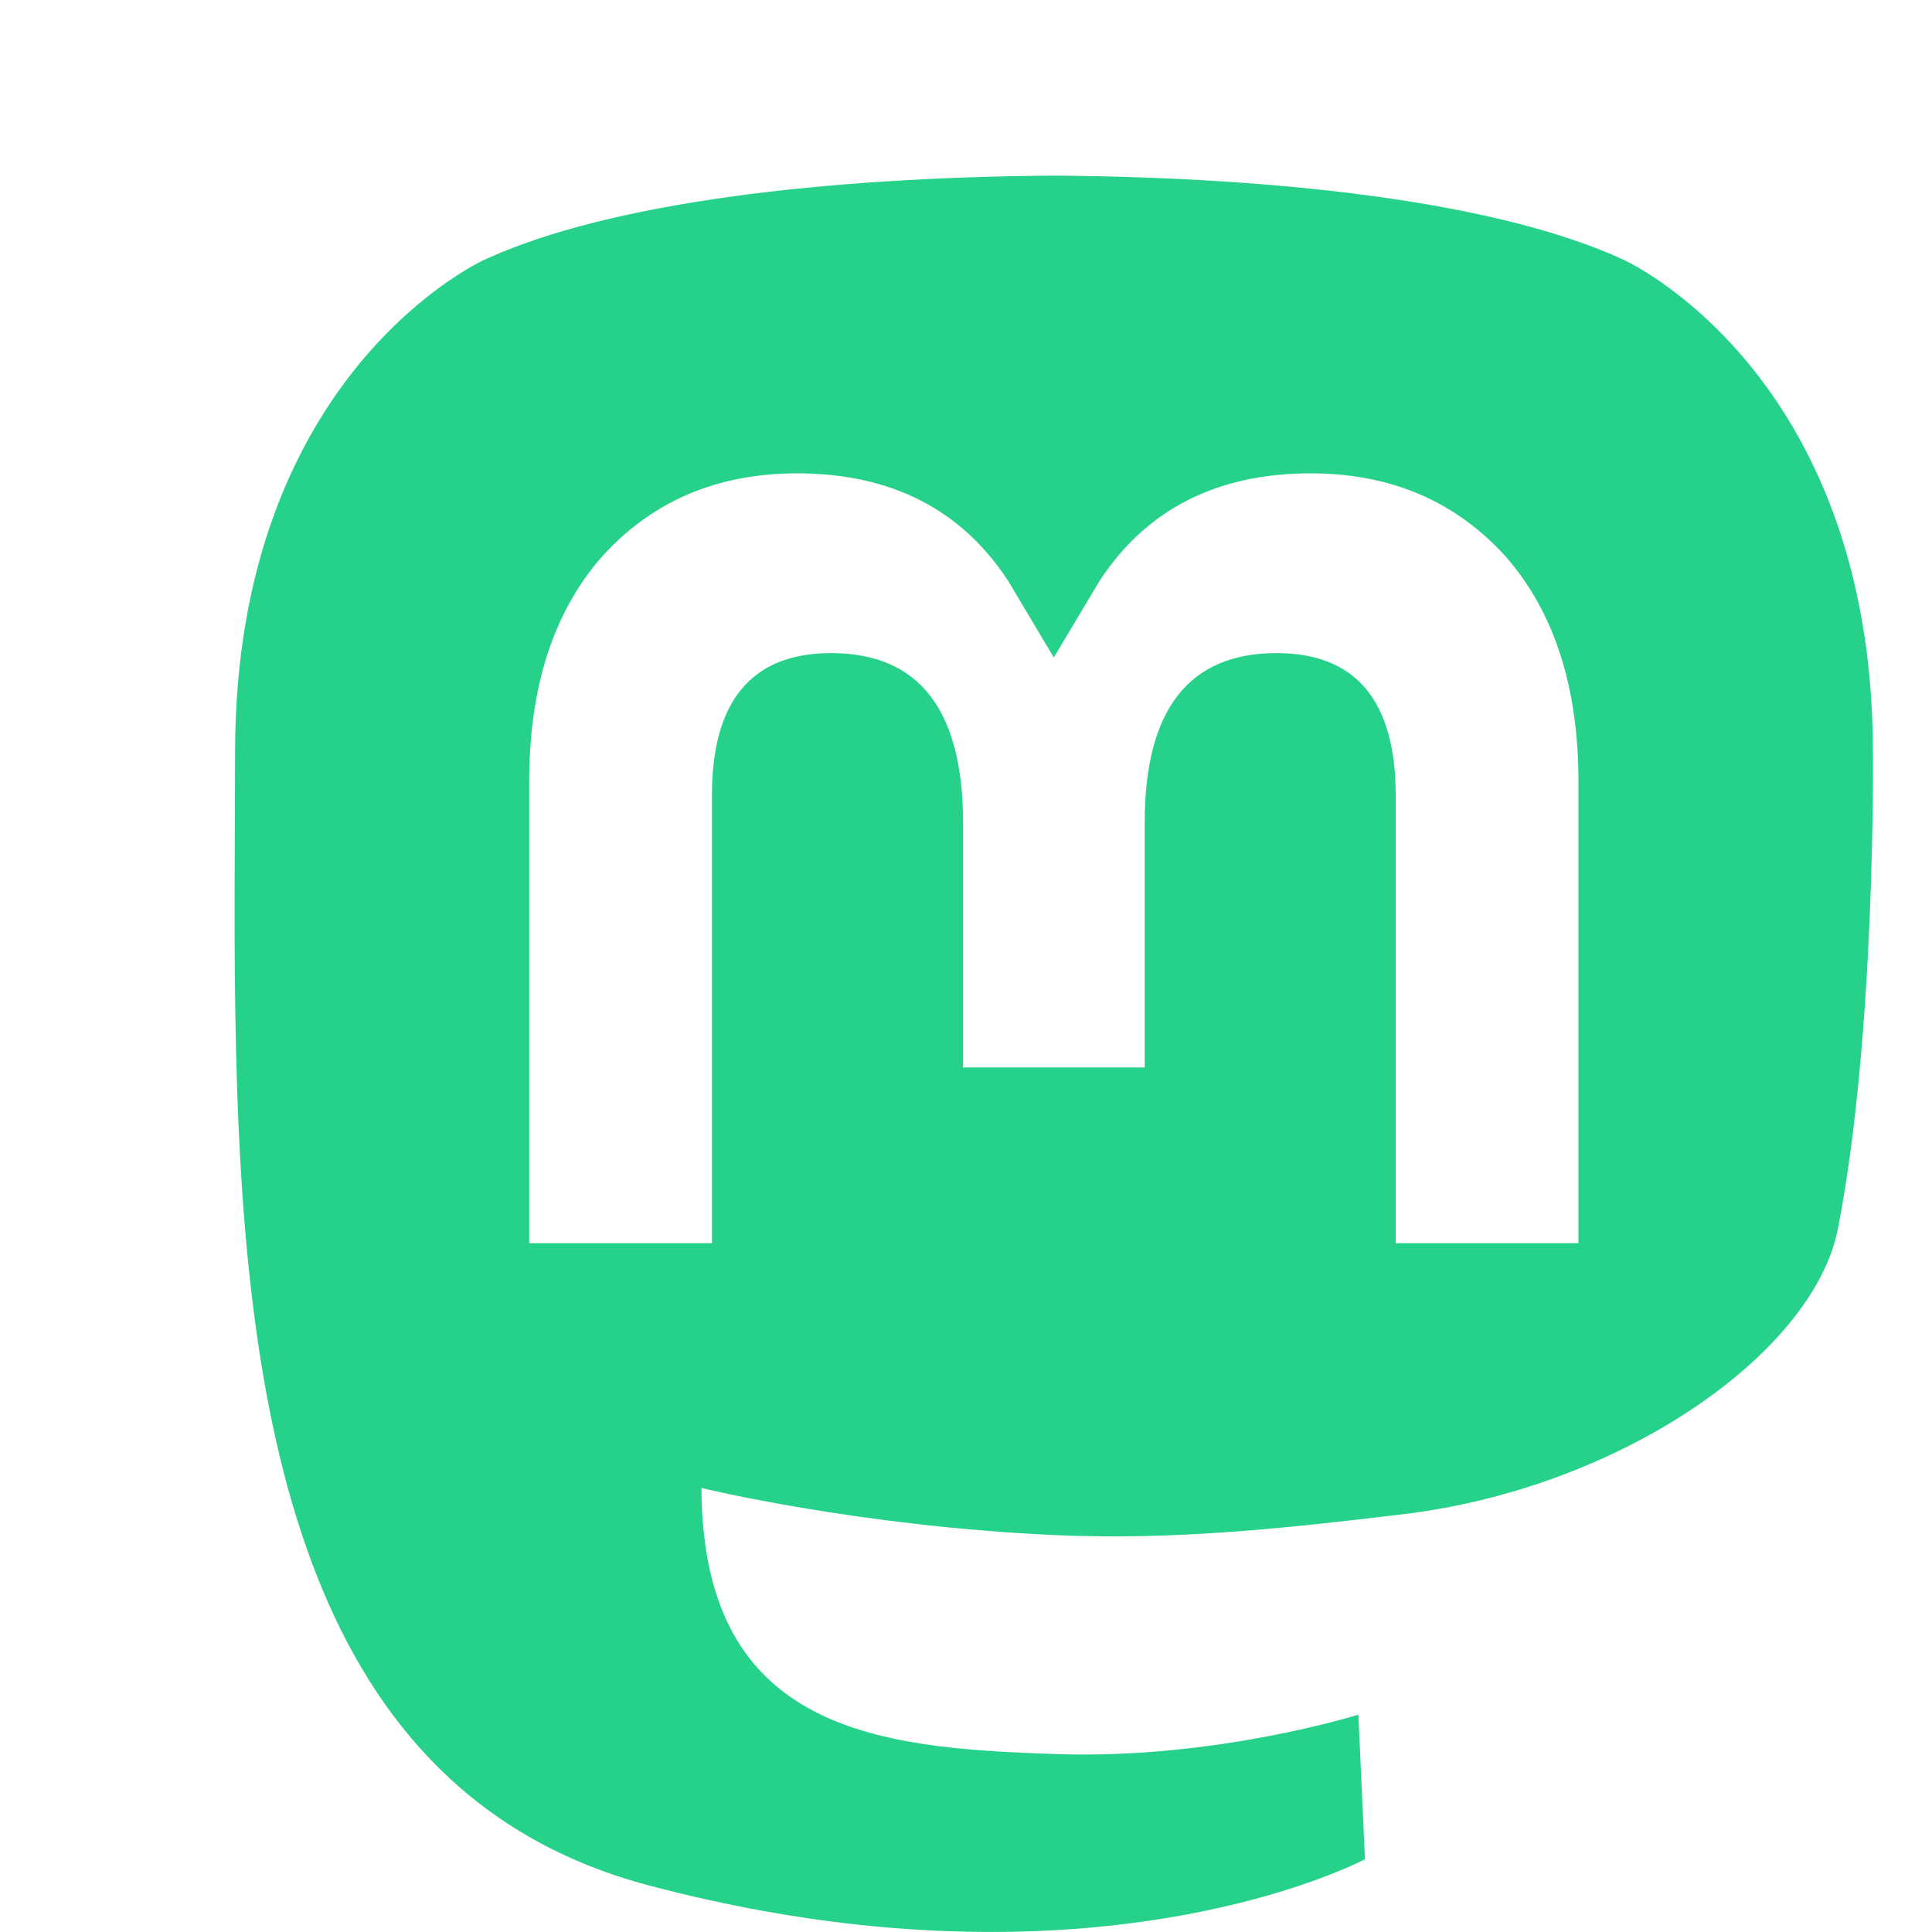
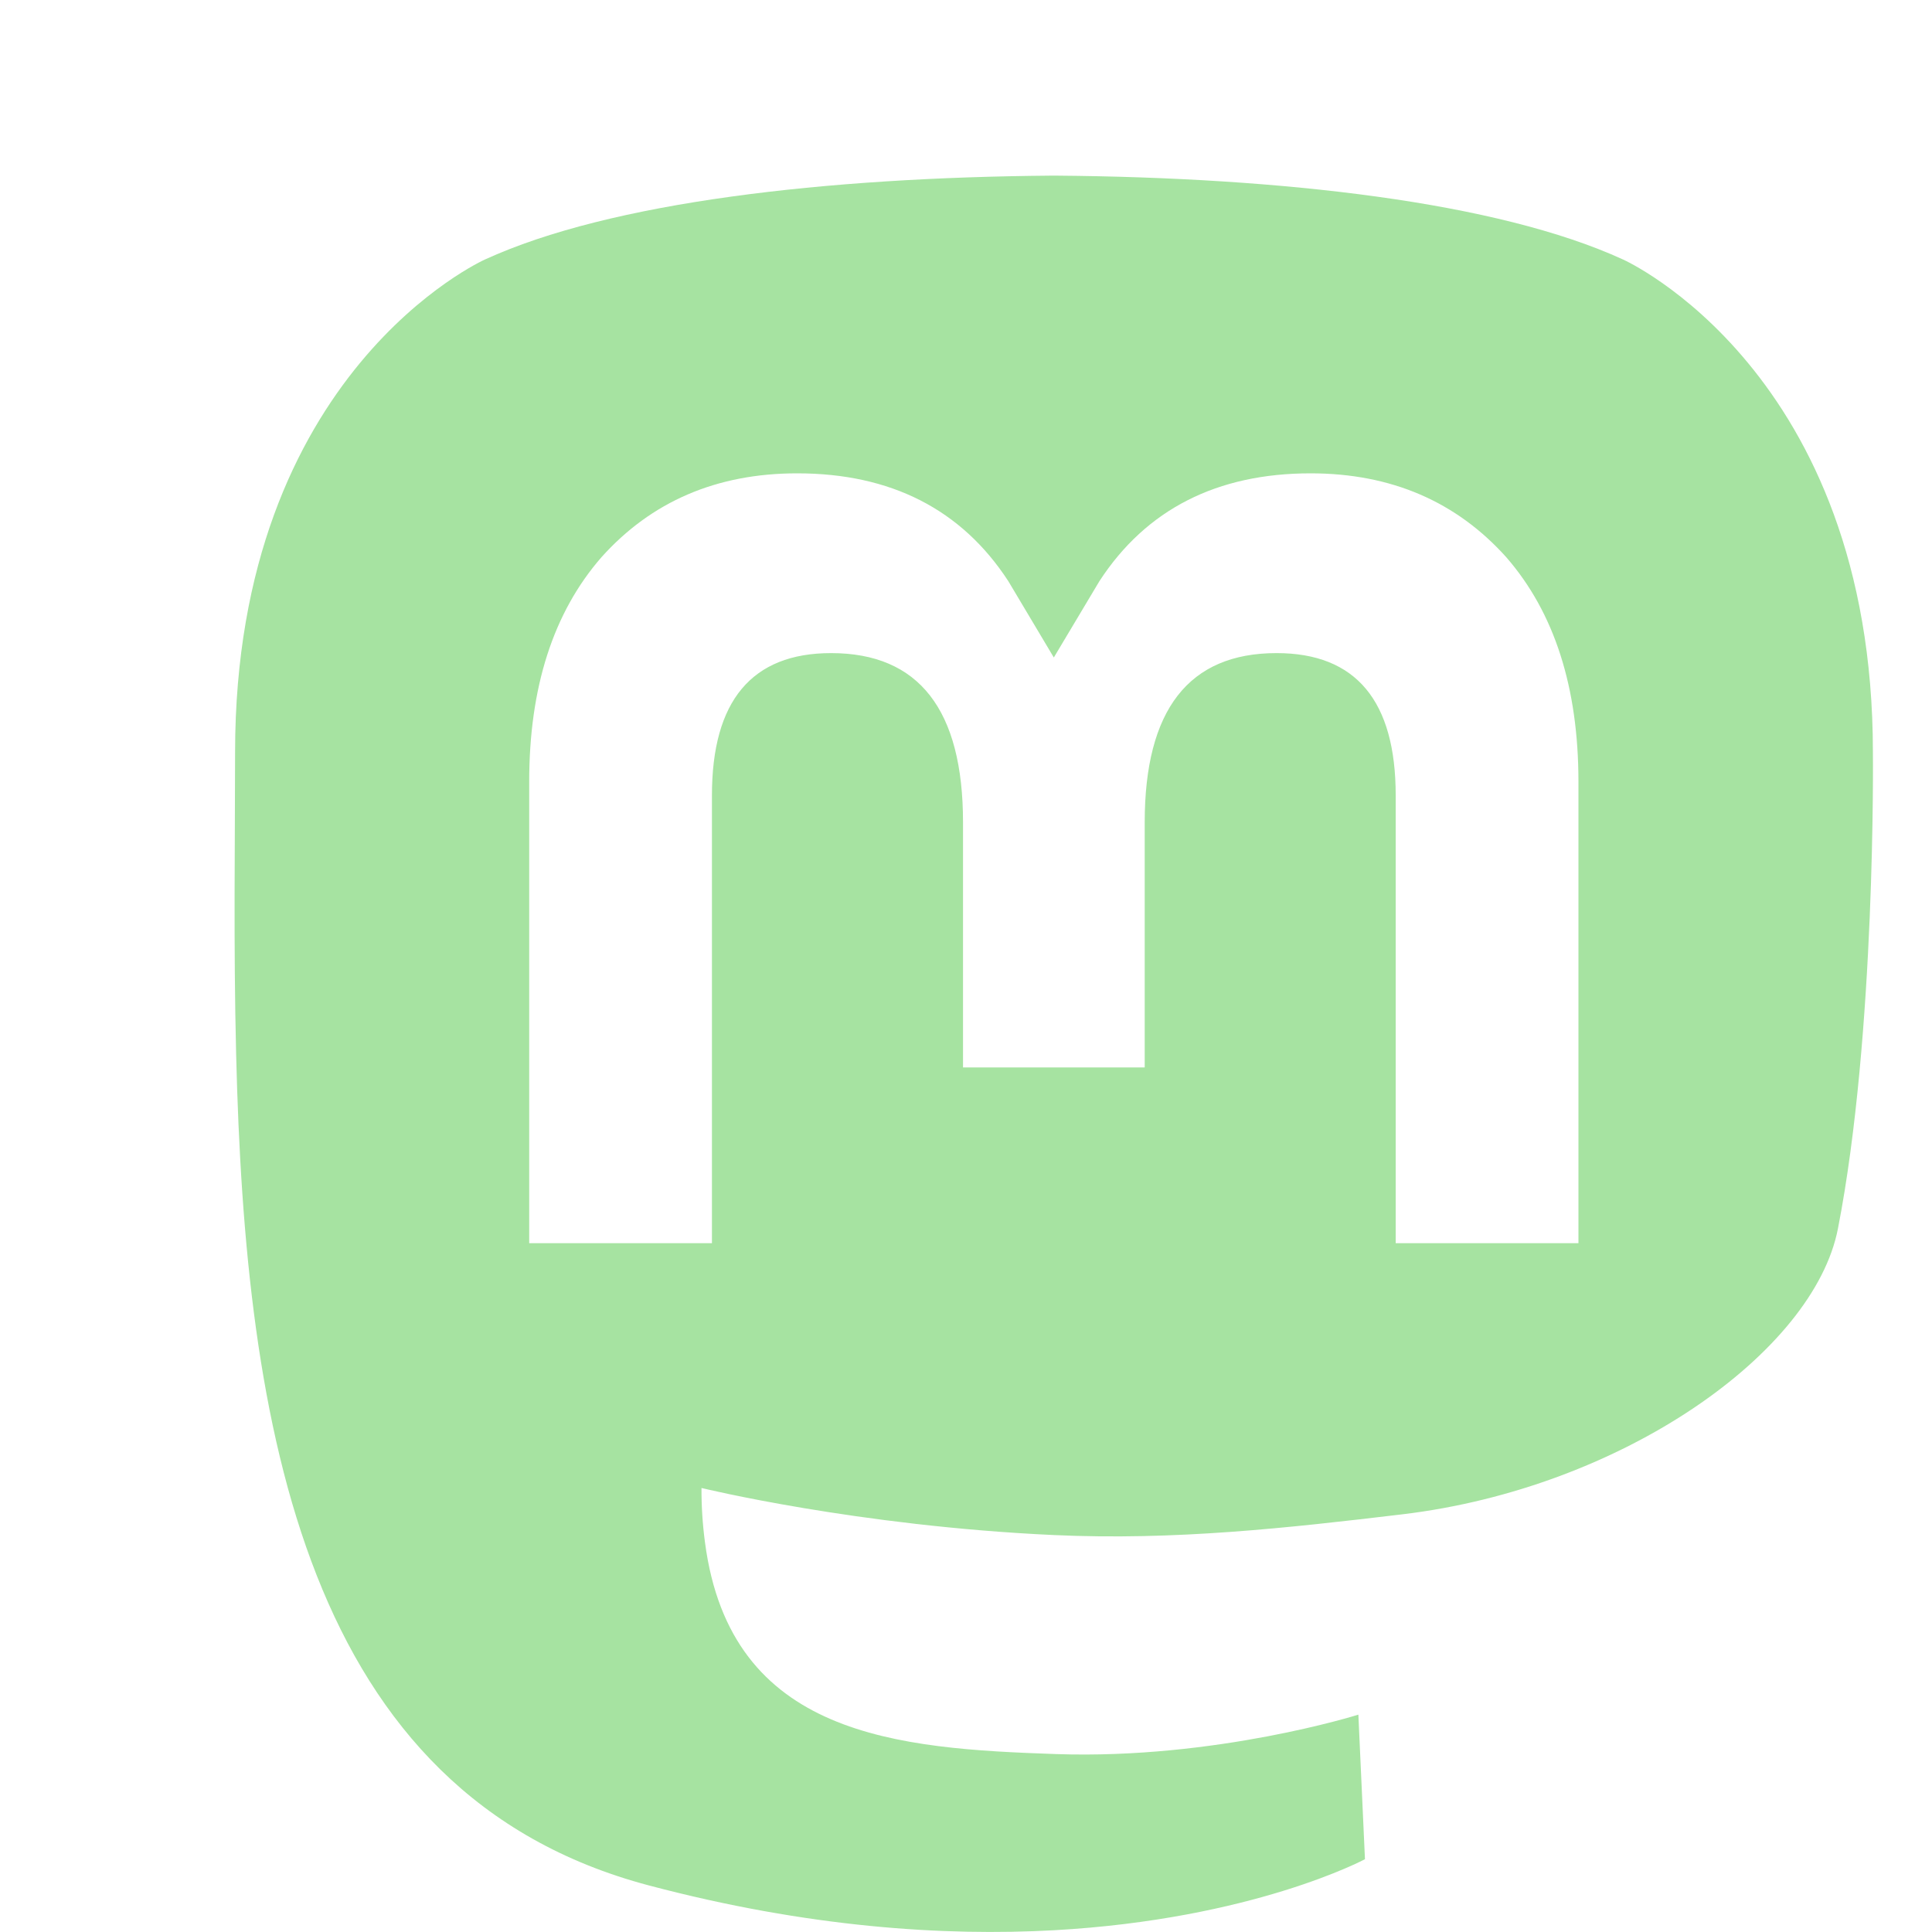
- <svg xmlns="http://www.w3.org/2000/svg" fill="#26d28a" viewBox="0 0 22 22" xml:space="preserve">
+ <svg xmlns="http://www.w3.org/2000/svg" fill="#a6e3a1" viewBox="0 0 22 22" xml:space="preserve">
  <path d="M21.327 8.566c0-4.339-2.843-5.61-2.843-5.61-1.433-.658-3.894-.935-6.451-.956h-.063c-2.557.021-5.016.298-6.45.956 0 0-2.843 1.272-2.843 5.61 0 .993-.019 2.181.012 3.441.103 4.243.778 8.425 4.701 9.463 1.809.479 3.362.579 4.612.51 2.268-.126 3.541-.809 3.541-.809l-.075-1.646s-1.621.511-3.441.449c-1.804-.062-3.707-.194-3.999-2.409a4.523 4.523 0 0 1-.04-.621s1.77.433 4.014.536c1.372.063 2.658-.08 3.965-.236 2.506-.299 4.688-1.843 4.962-3.254.434-2.223.398-5.424.398-5.424zm-3.353 5.59h-2.081V9.057c0-1.075-.452-1.62-1.357-1.62-1 0-1.501.647-1.501 1.927v2.791h-2.069V9.364c0-1.28-.501-1.927-1.502-1.927-.905 0-1.357.546-1.357 1.62v5.099H6.026V8.903c0-1.074.273-1.927.823-2.558.566-.631 1.307-.955 2.228-.955 1.065 0 1.872.409 2.405 1.228l.518.869.519-.869c.533-.819 1.34-1.228 2.405-1.228.92 0 1.662.324 2.228.955.549.631.822 1.484.822 2.558v5.253z" />
</svg>
